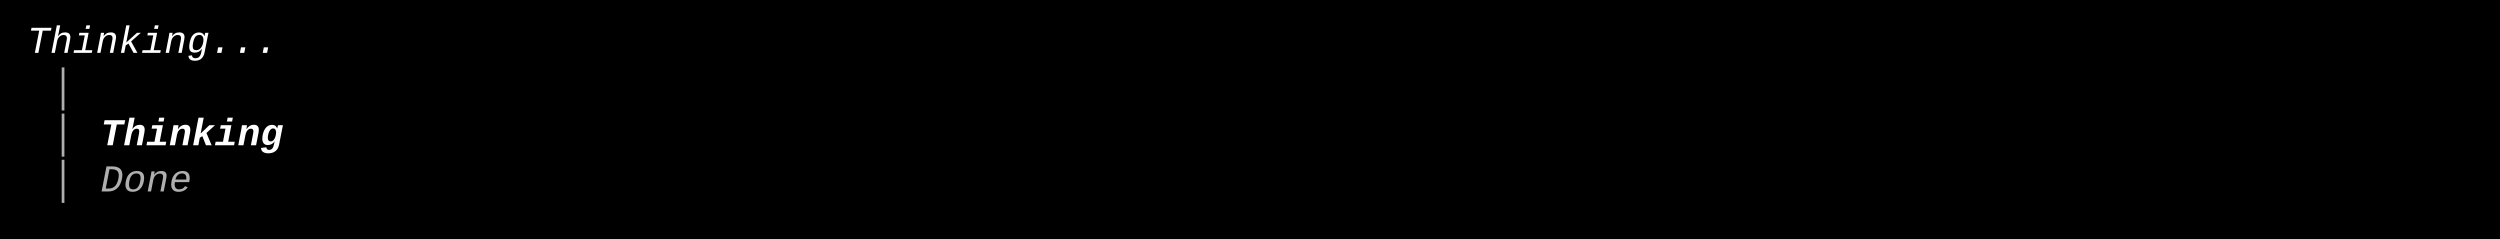
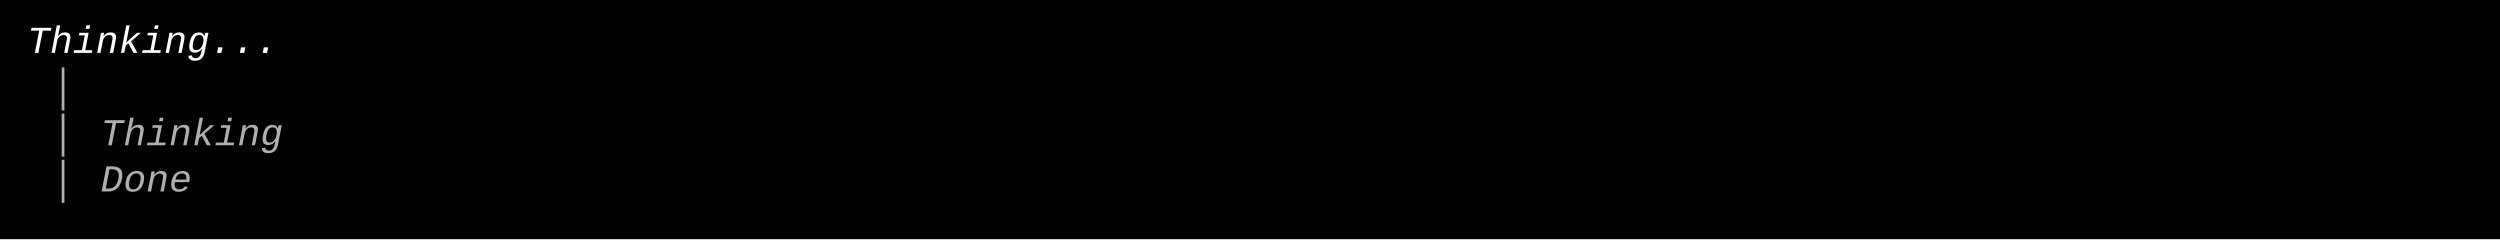
<svg xmlns="http://www.w3.org/2000/svg" width="920" height="88" viewBox="0 0 920 88">
  <style>
    text { font-family: Consolas, "Courier New", monospace; font-size: 14px; dominant-baseline: text-before-edge; white-space: pre; }
  </style>
  <rect width="920" height="88" fill="#000000" />
  <g transform="translate(10, 10)">
    <text x="0" y="2" fill="#ffffff" textLength="117" lengthAdjust="spacingAndGlyphs" font-style="italic"> Thinking... </text>
    <text x="9" y="19" fill="#afafaf" textLength="9" lengthAdjust="spacingAndGlyphs">│</text>
    <text x="9" y="36" fill="#afafaf" textLength="9" lengthAdjust="spacingAndGlyphs">│</text>
-     <text x="27" y="36" fill="#ffffff" textLength="72" lengthAdjust="spacingAndGlyphs" font-weight="bold" font-style="italic">Thinking</text>
+     <text x="27" y="36" fill="#afafaf" textLength="72" lengthAdjust="spacingAndGlyphs" font-style="italic">Thinking</text>
    <text x="9" y="53" fill="#afafaf" textLength="9" lengthAdjust="spacingAndGlyphs">│</text>
    <text x="27" y="53" fill="#afafaf" textLength="36" lengthAdjust="spacingAndGlyphs" font-style="italic">Done</text>
  </g>
</svg>
